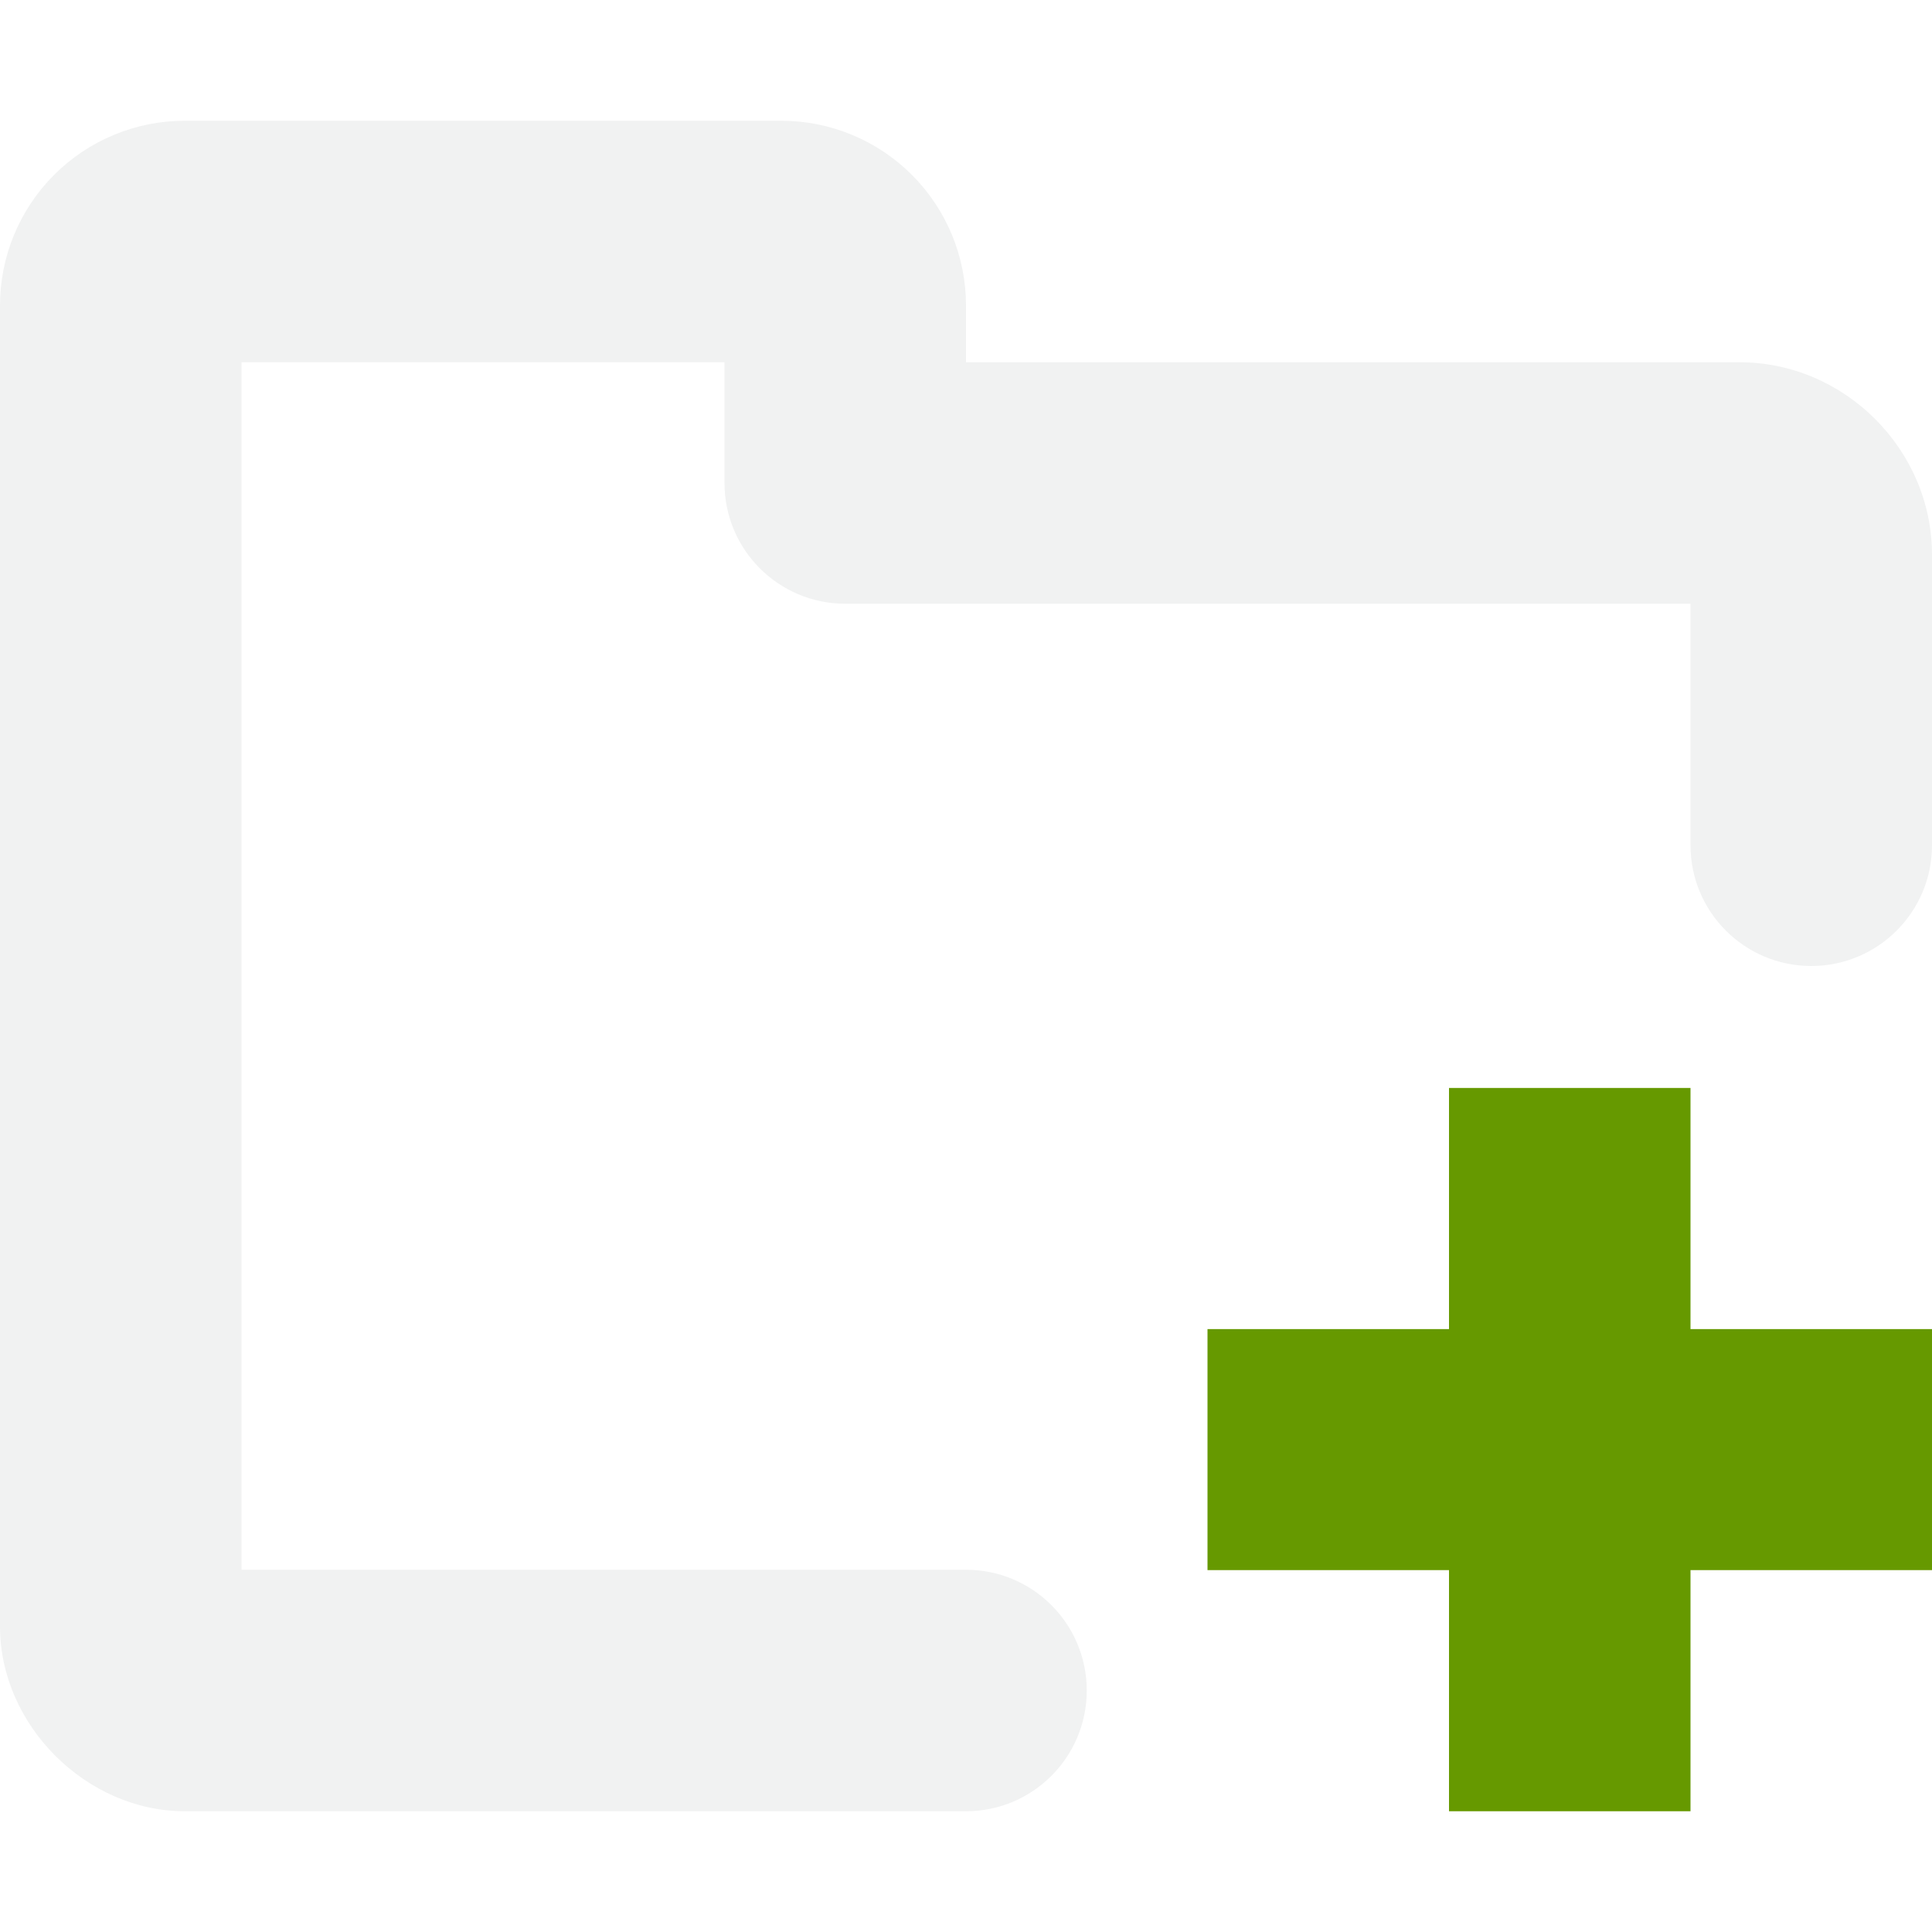
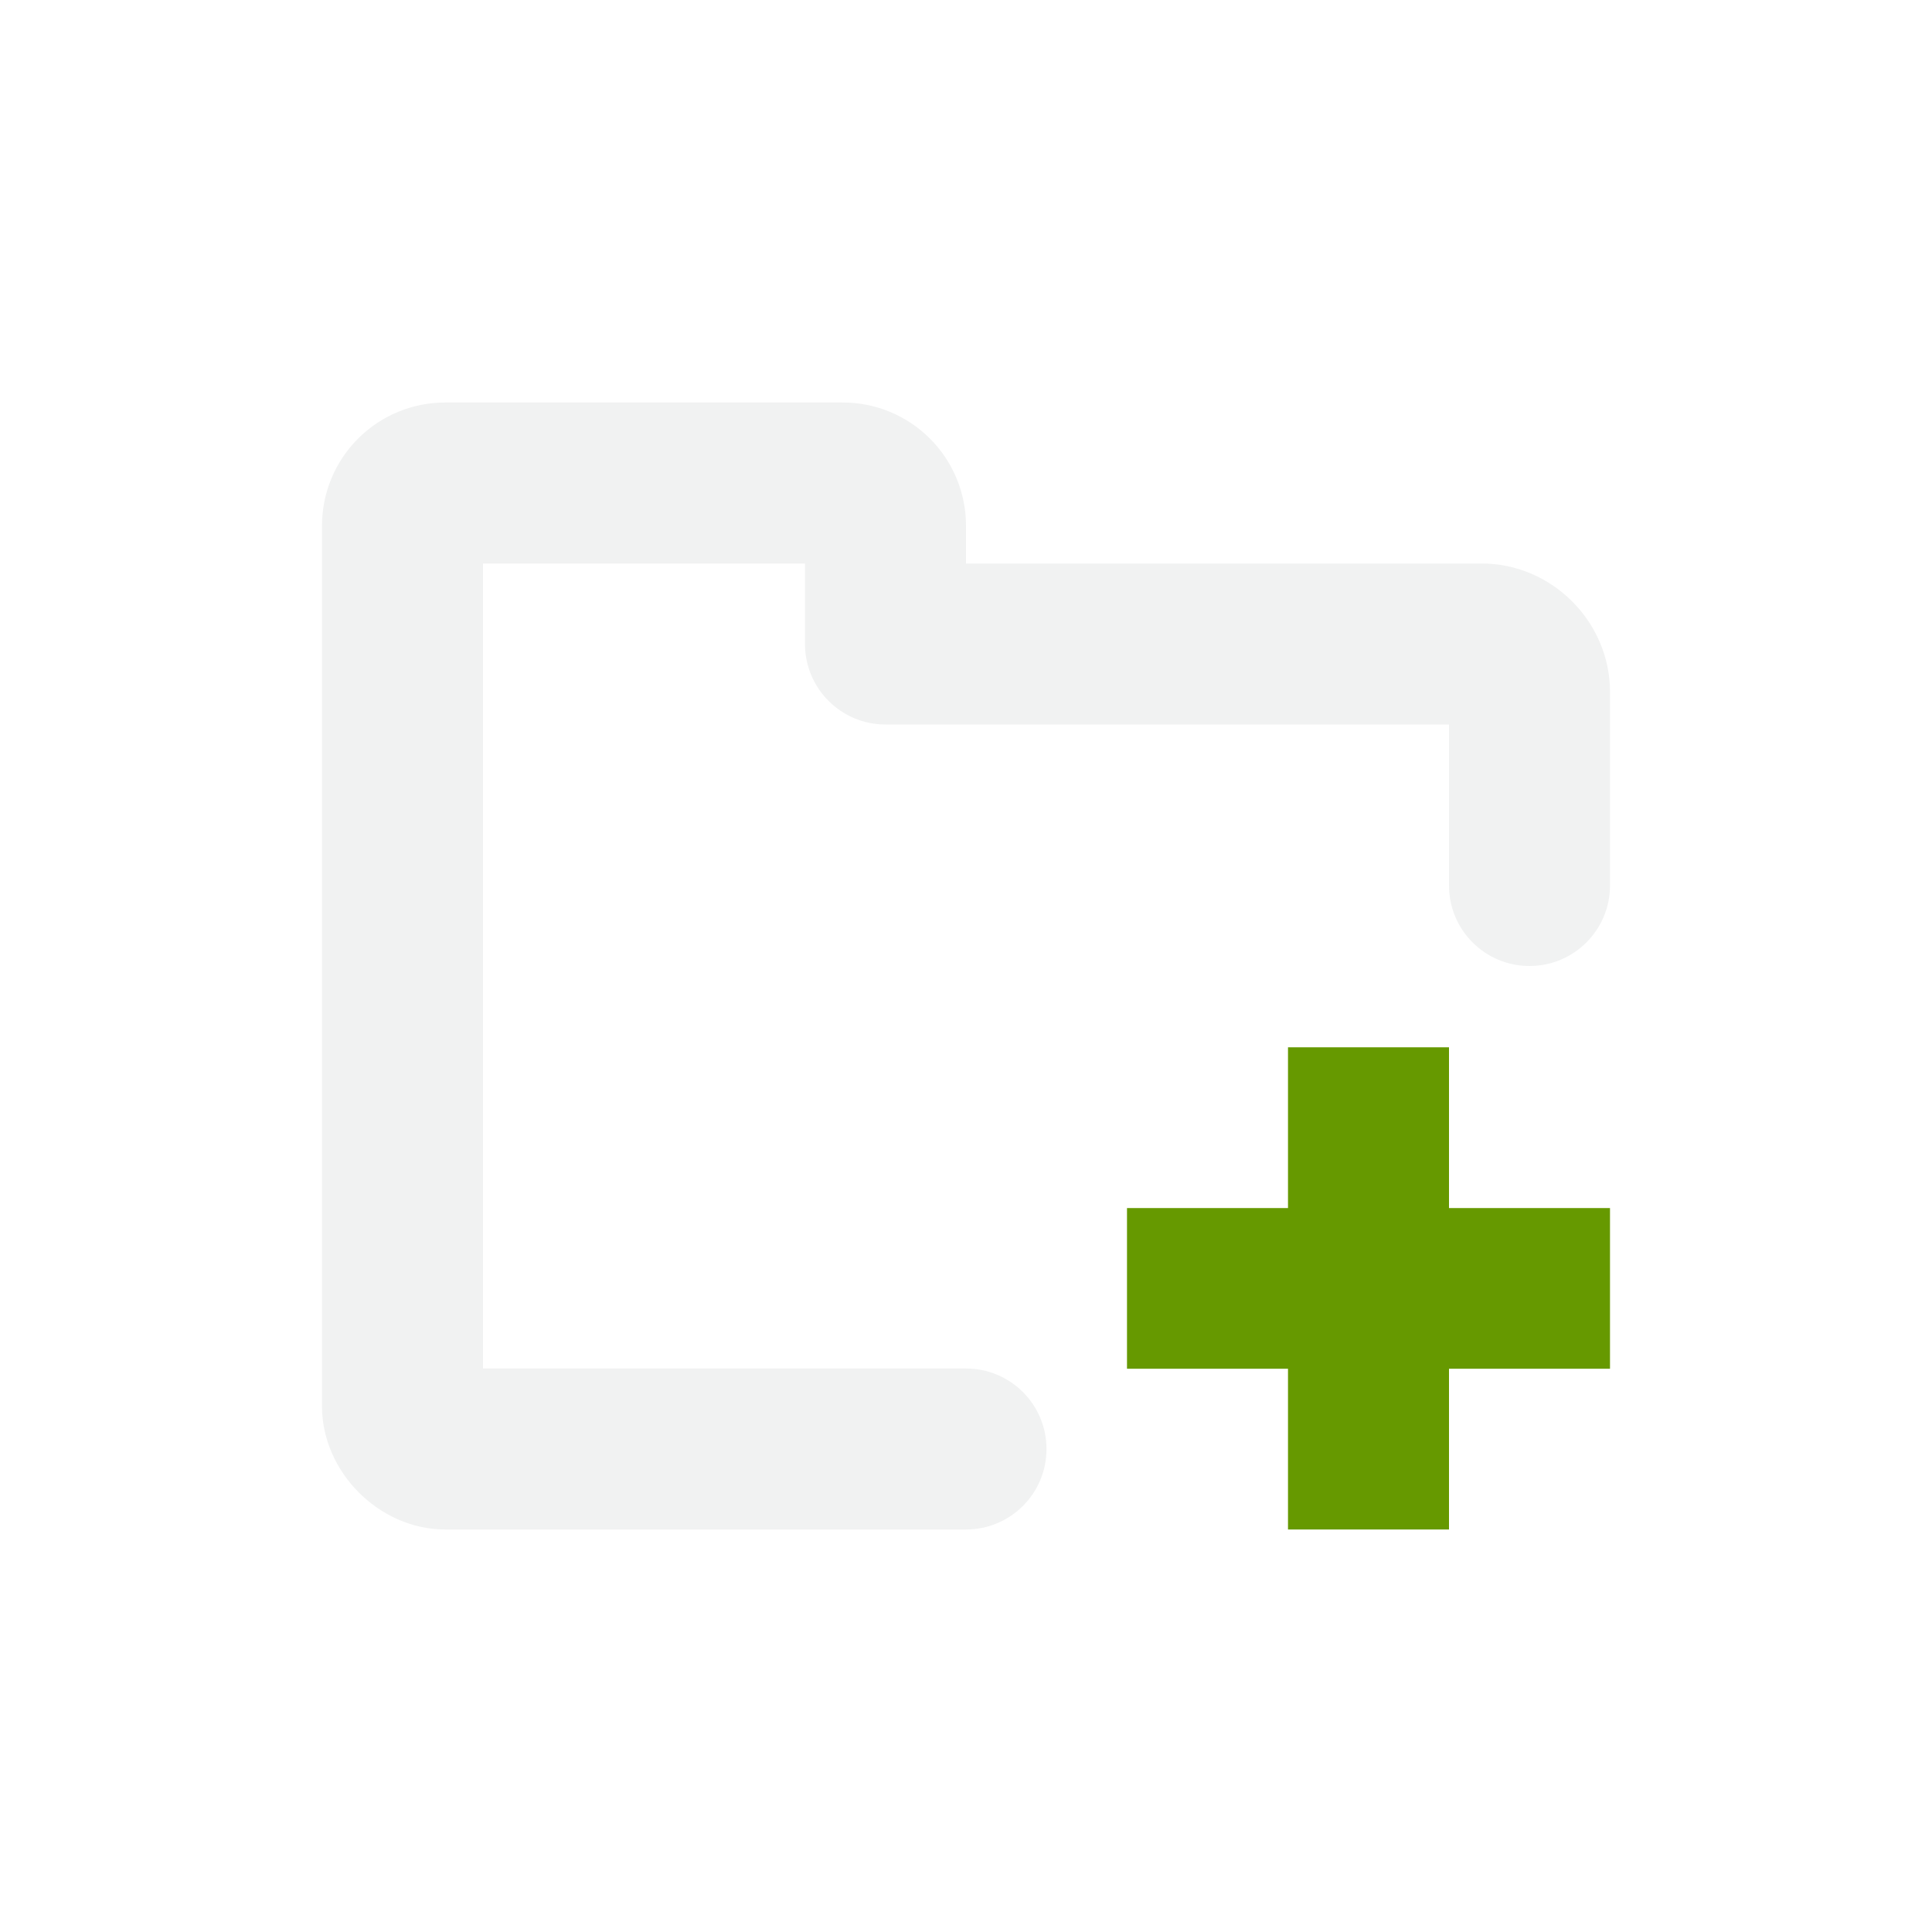
- <svg xmlns="http://www.w3.org/2000/svg" viewBox="0 0 16 16">
+ <svg xmlns="http://www.w3.org/2000/svg" viewBox="-4 -4 24 24">
  <path style="line-height:normal;text-indent:0;text-align:start;text-decoration-line:none;text-decoration-style:solid;text-decoration-color:#000;text-transform:none;isolation:auto;mix-blend-mode:normal" d="M1.531 1A1.53 1.53 0 0 0 0 2.531V13.47C0 14.287.713 15 1.531 15H8a1 1 0 1 0 0-2H2V3h4v1a1 1 0 0 0 1 1h7v2a1 1 0 1 0 2 0V4.594C16 3.724 15.277 3 14.406 3H8v-.469A1.53 1.53 0 0 0 6.469 1z" color="#000" font-weight="400" font-family="sans-serif" white-space="normal" overflow="visible" fill="#f1f2f2" />
  <path d="M12 9.01v1.997h-2v1.996h2V15h2v-1.997h2v-1.996h-2V9.01z" fill="#690" />
</svg>
